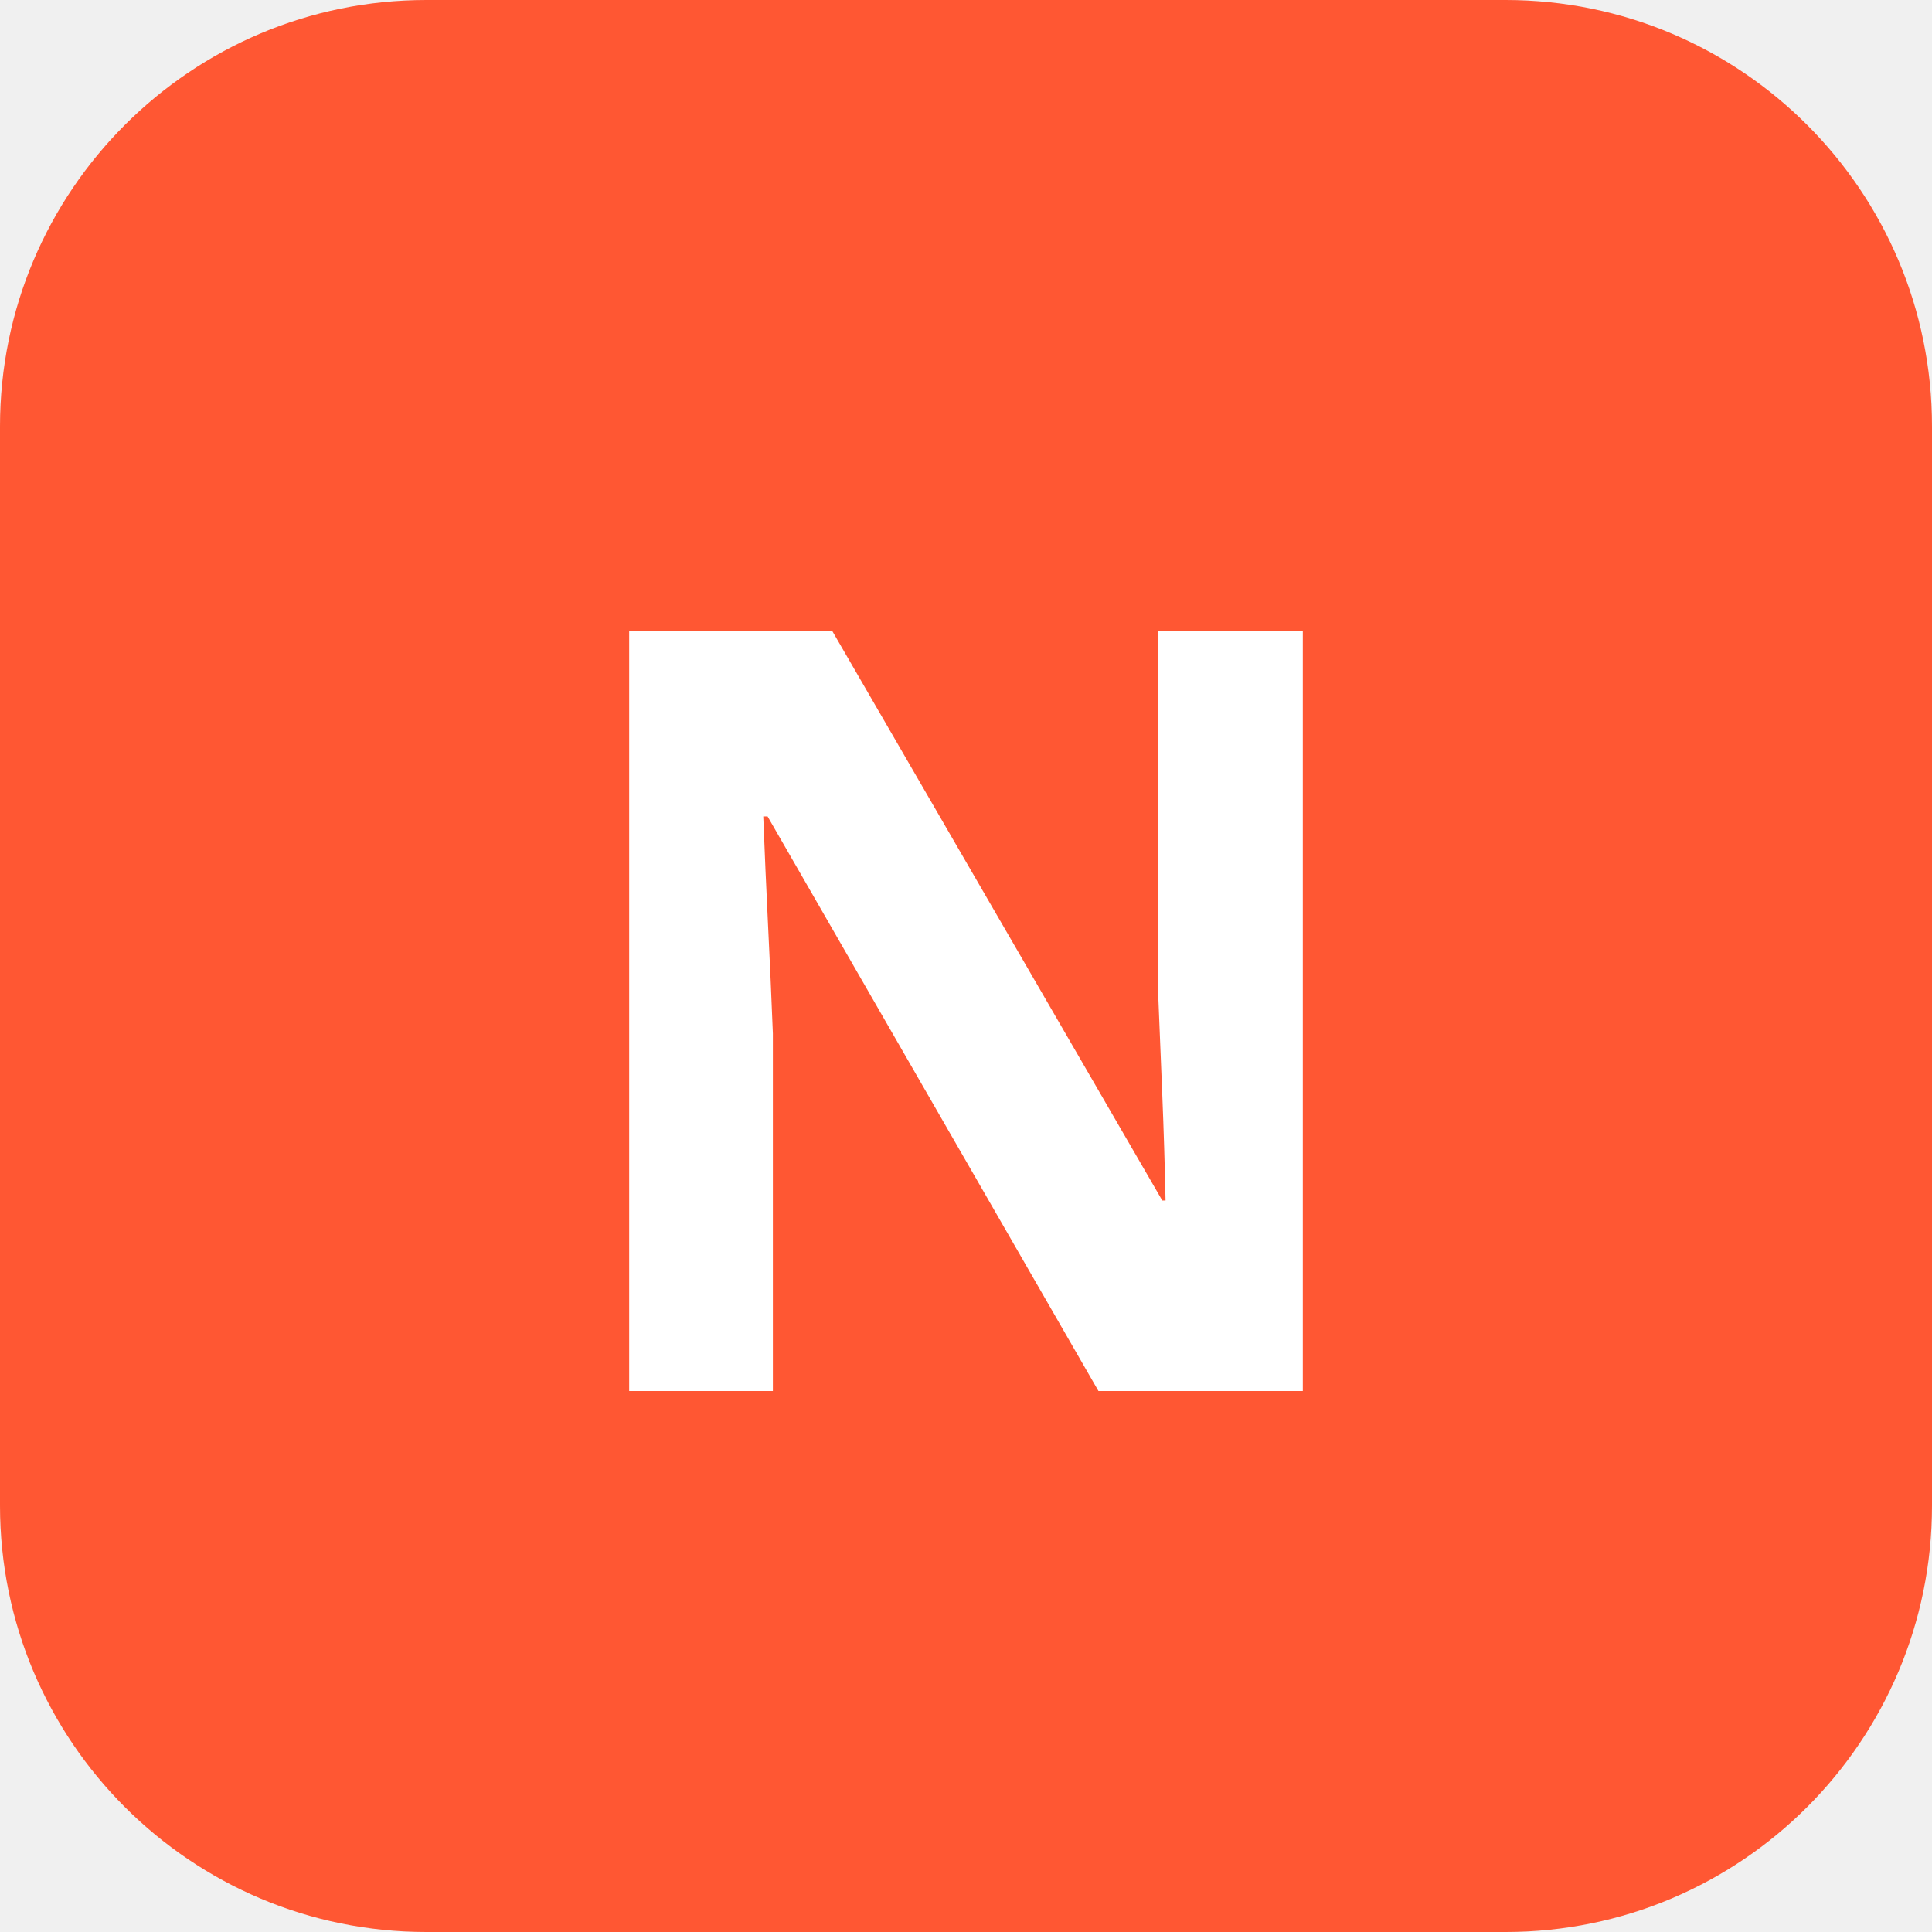
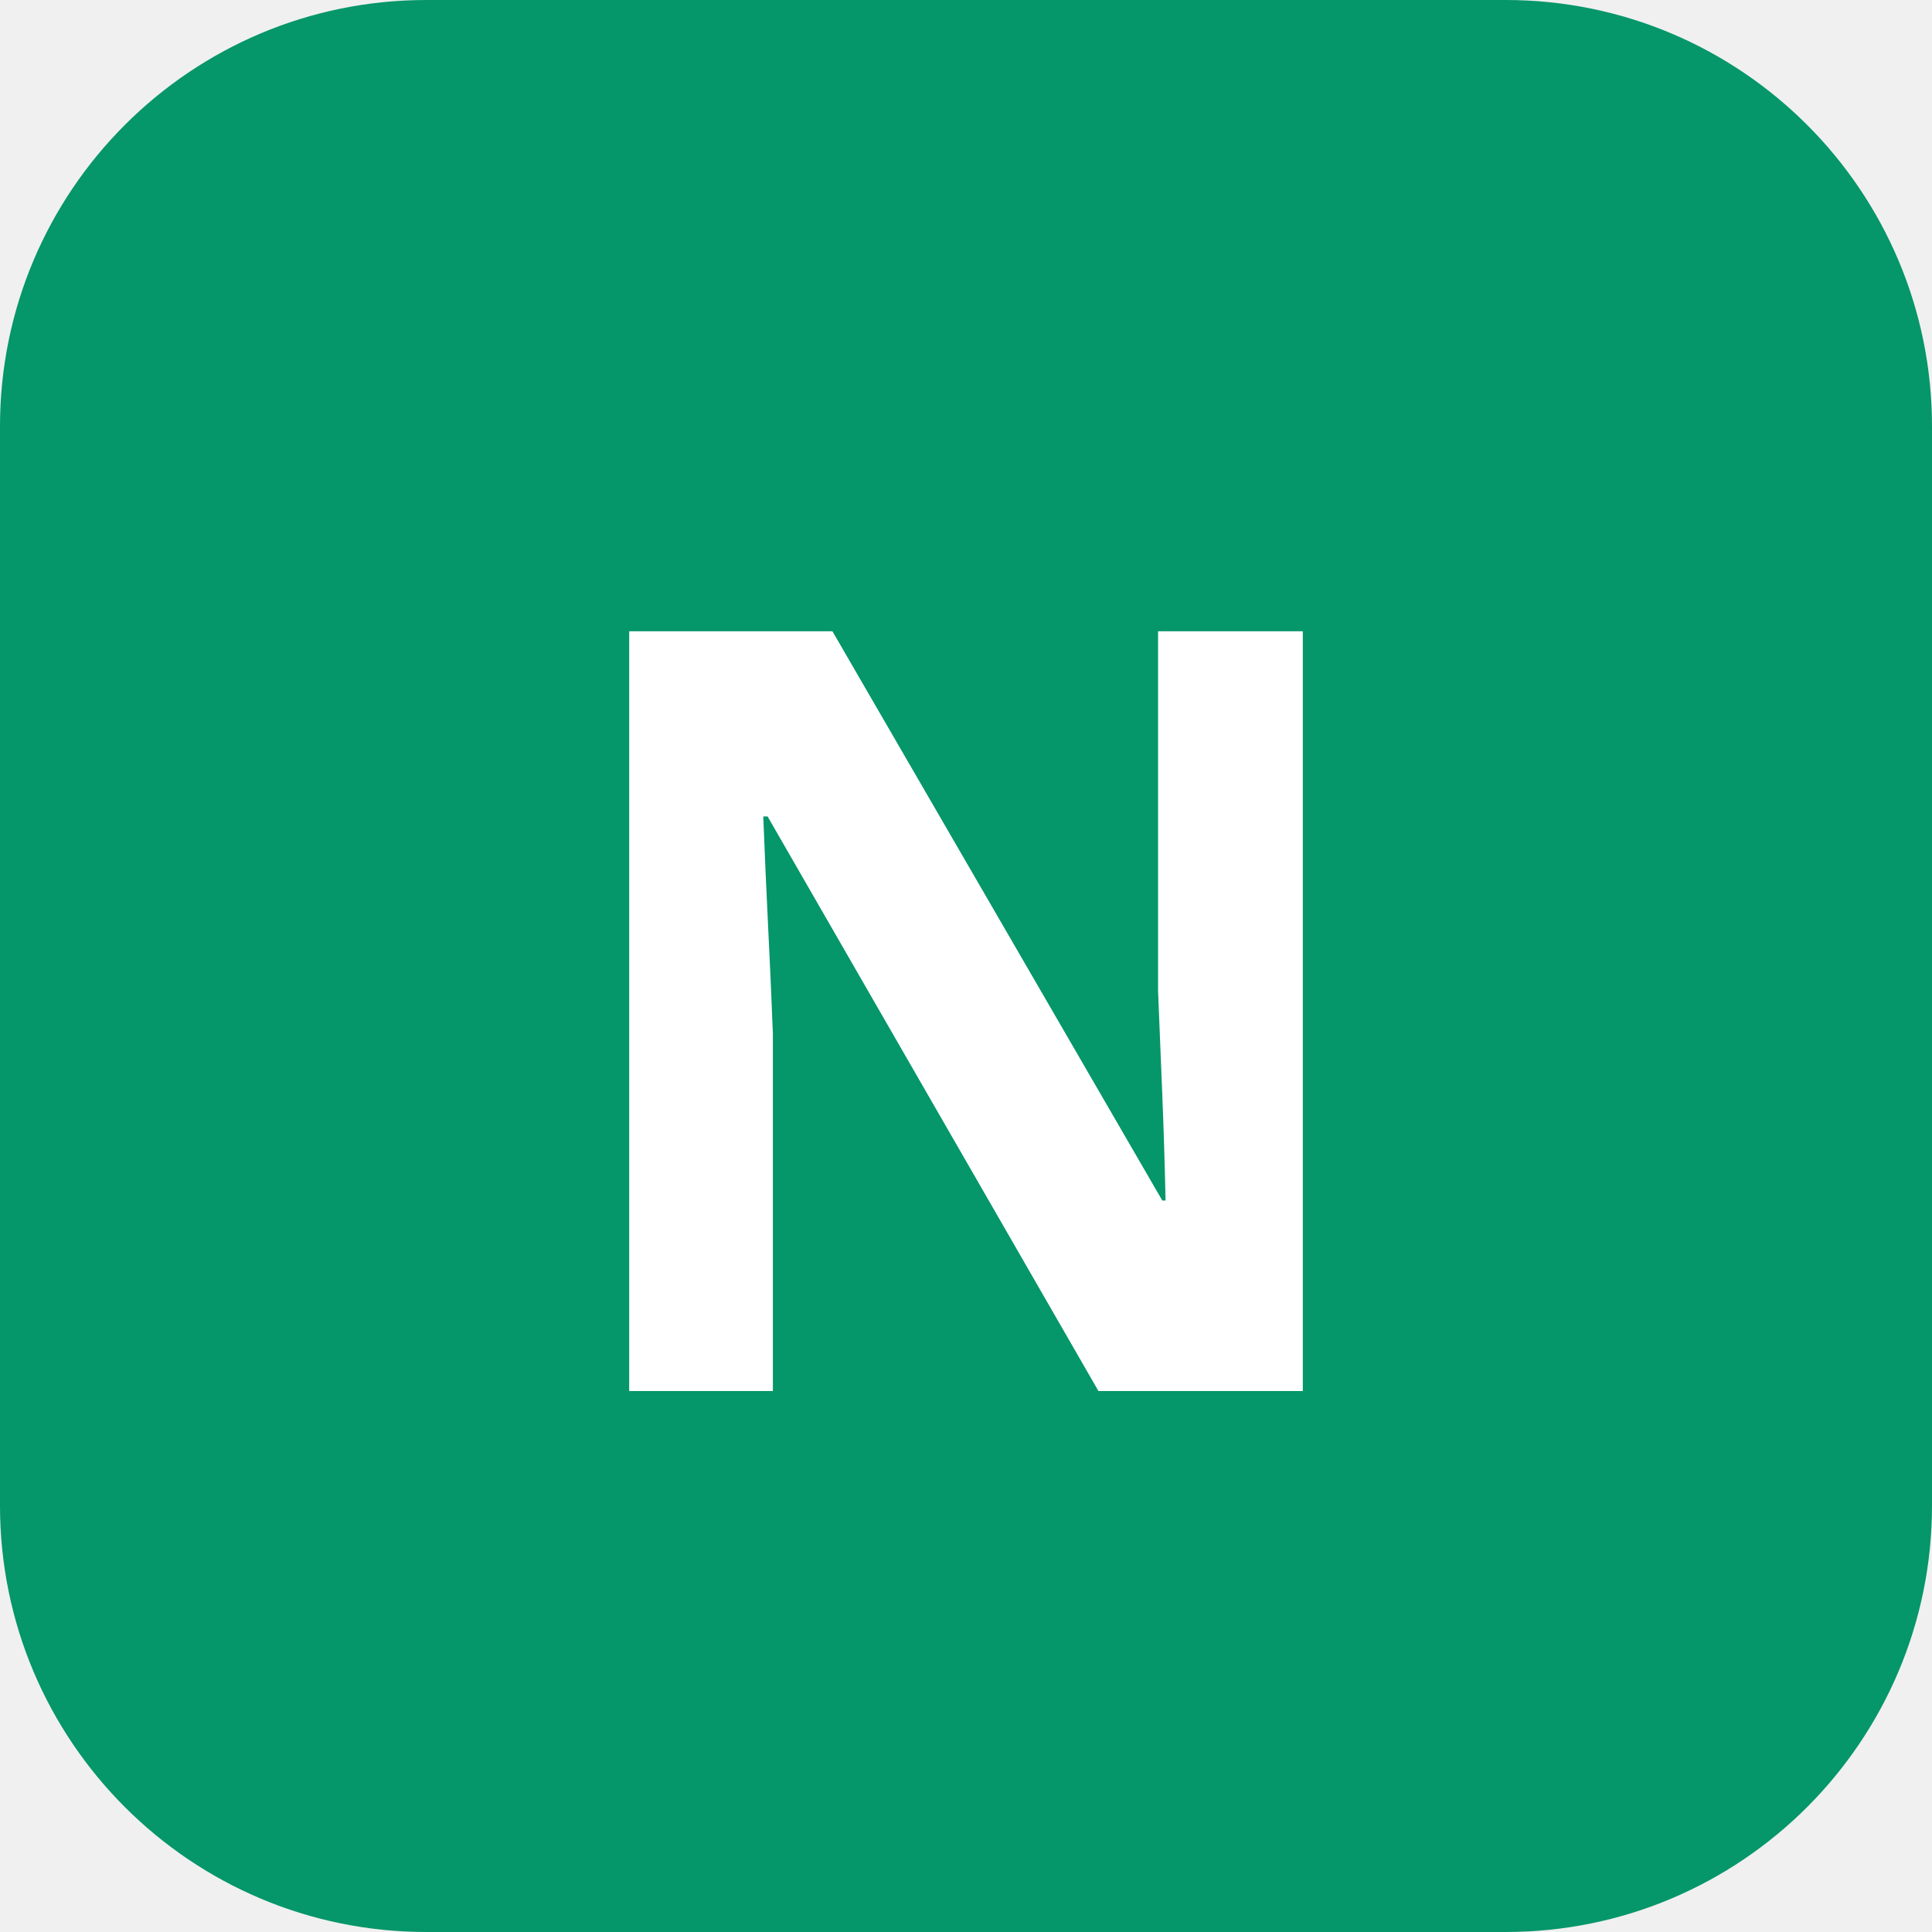
<svg xmlns="http://www.w3.org/2000/svg" viewBox="0 0 512 512" width="512" height="512">
-   <rect width="512" height="512" rx="113" fill="#ff5733" />
+   <rect width="512" height="512" rx="113" fill="#059669" />
  <text x="256" y="368.64" text-anchor="middle" font-size="282" font-family="system-ui, sans-serif" font-weight="700" fill="white">N</text>
</svg>
